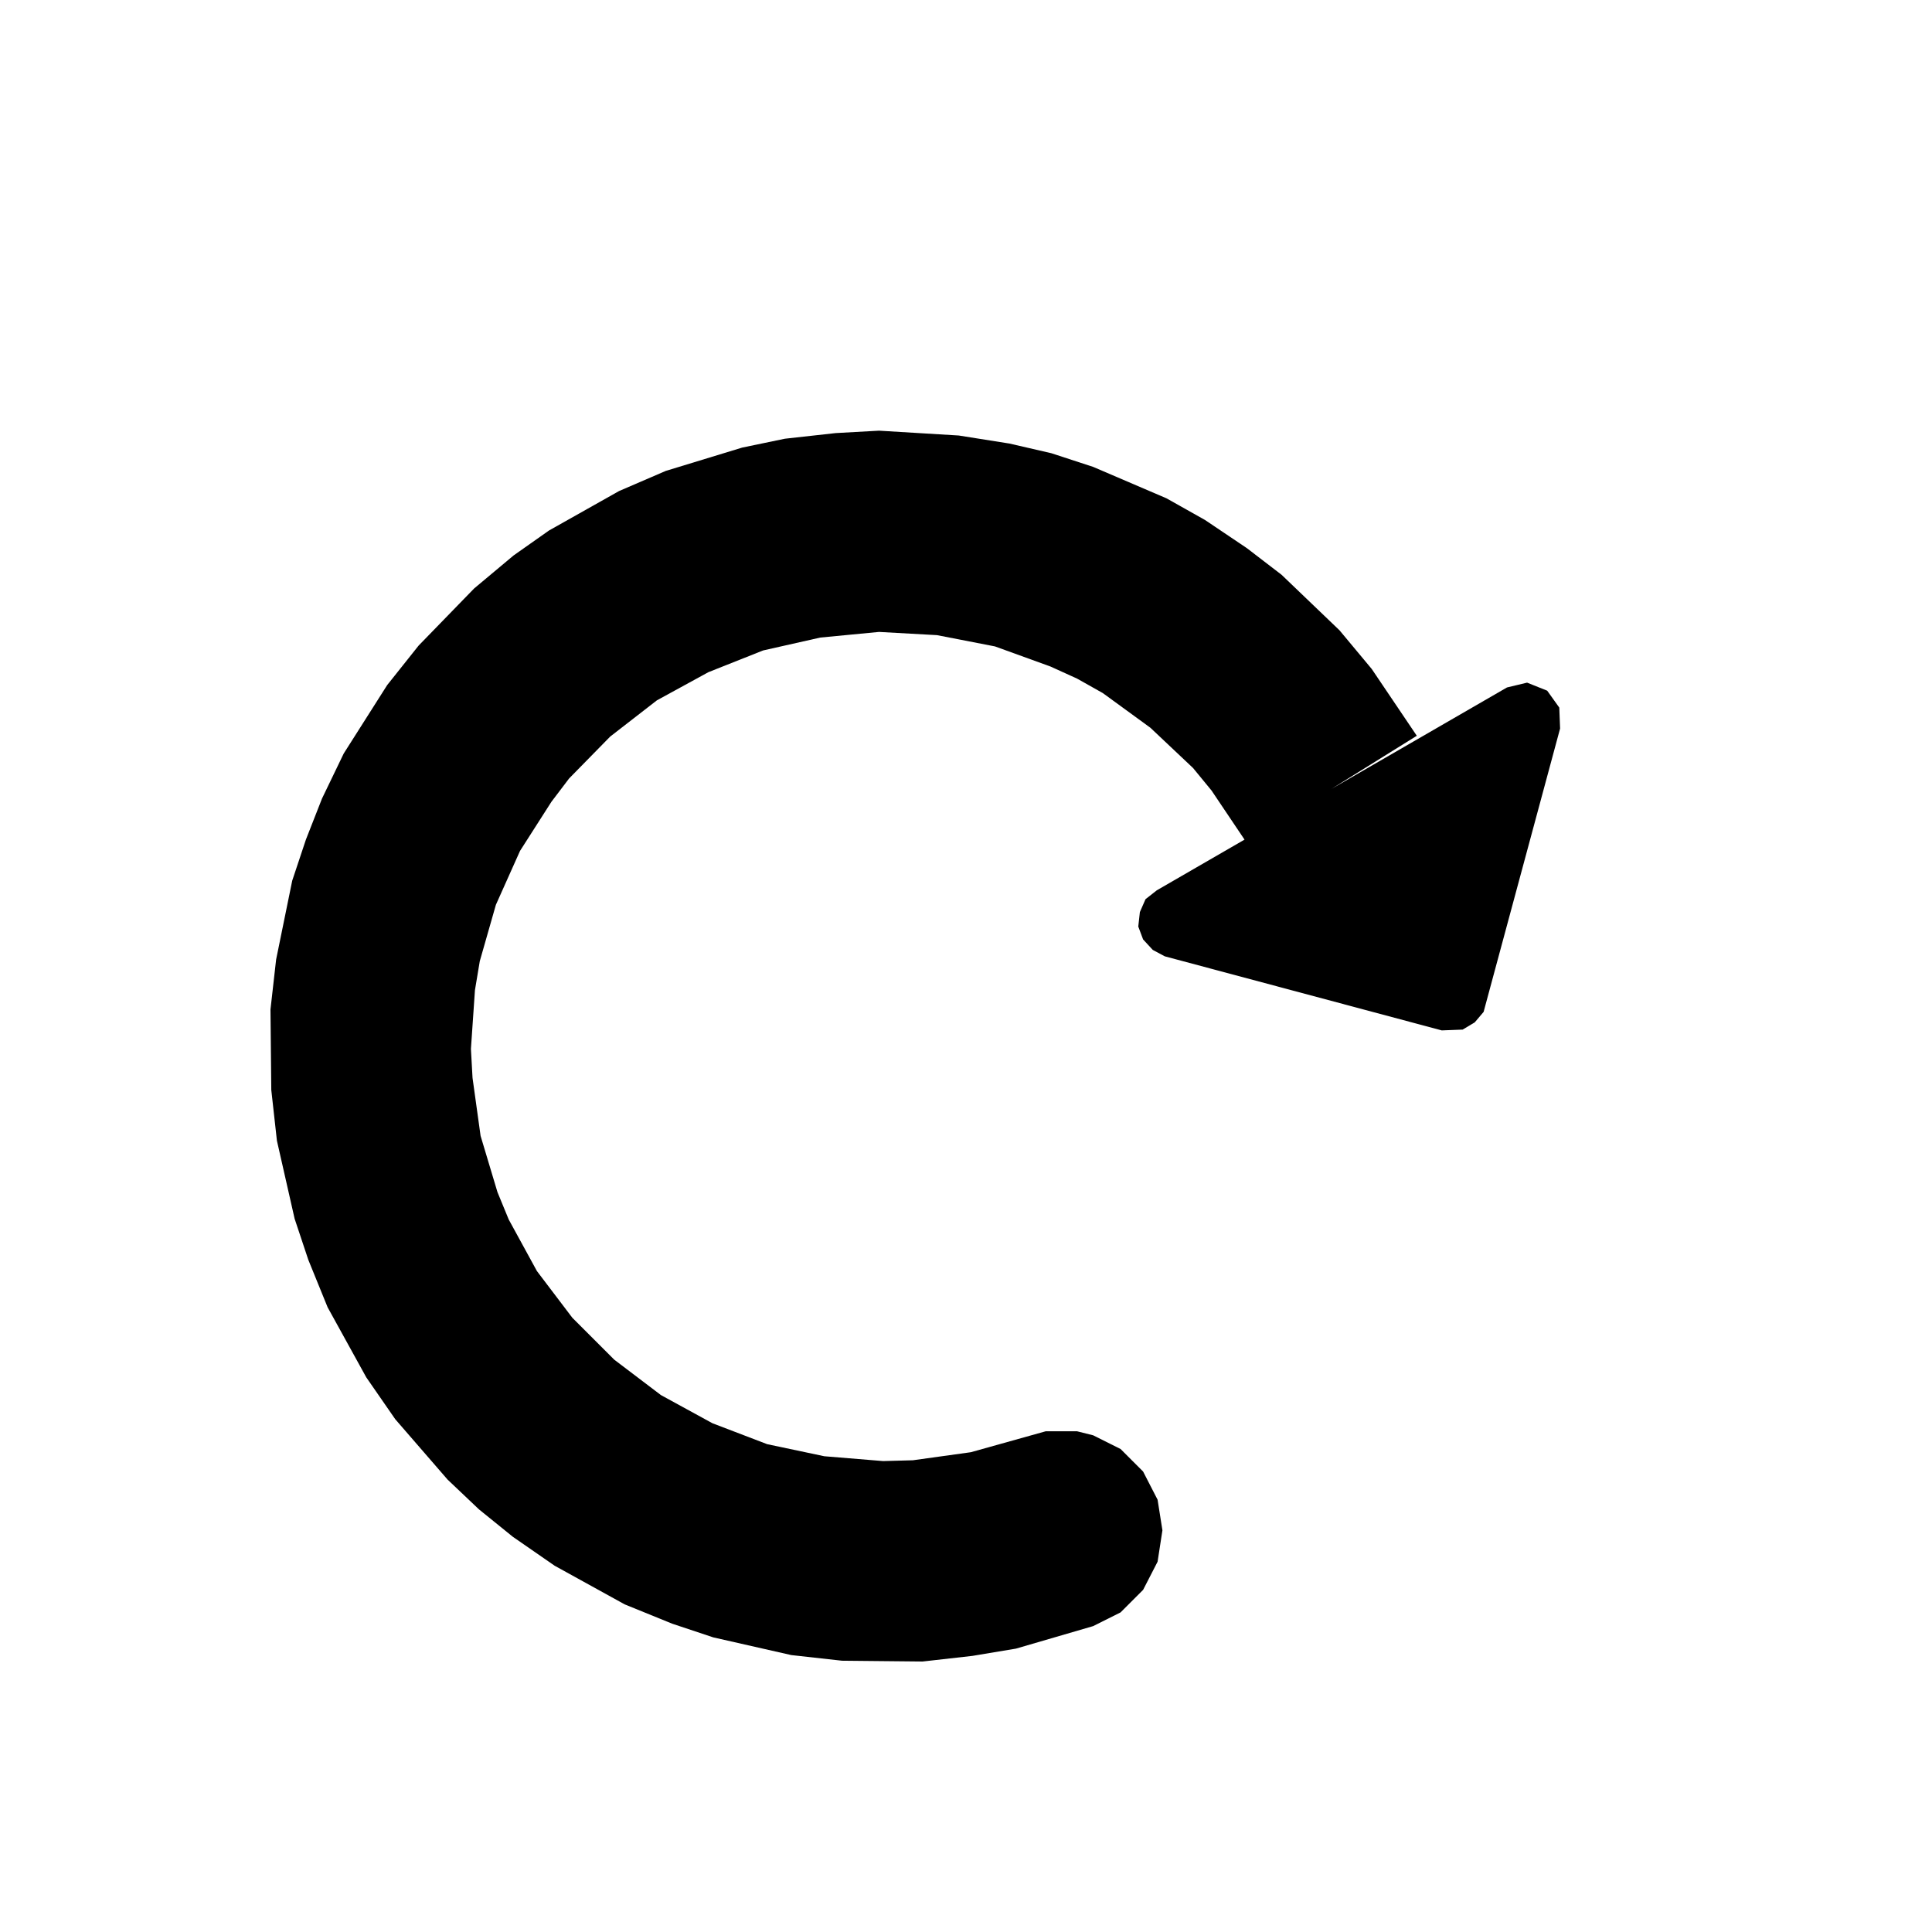
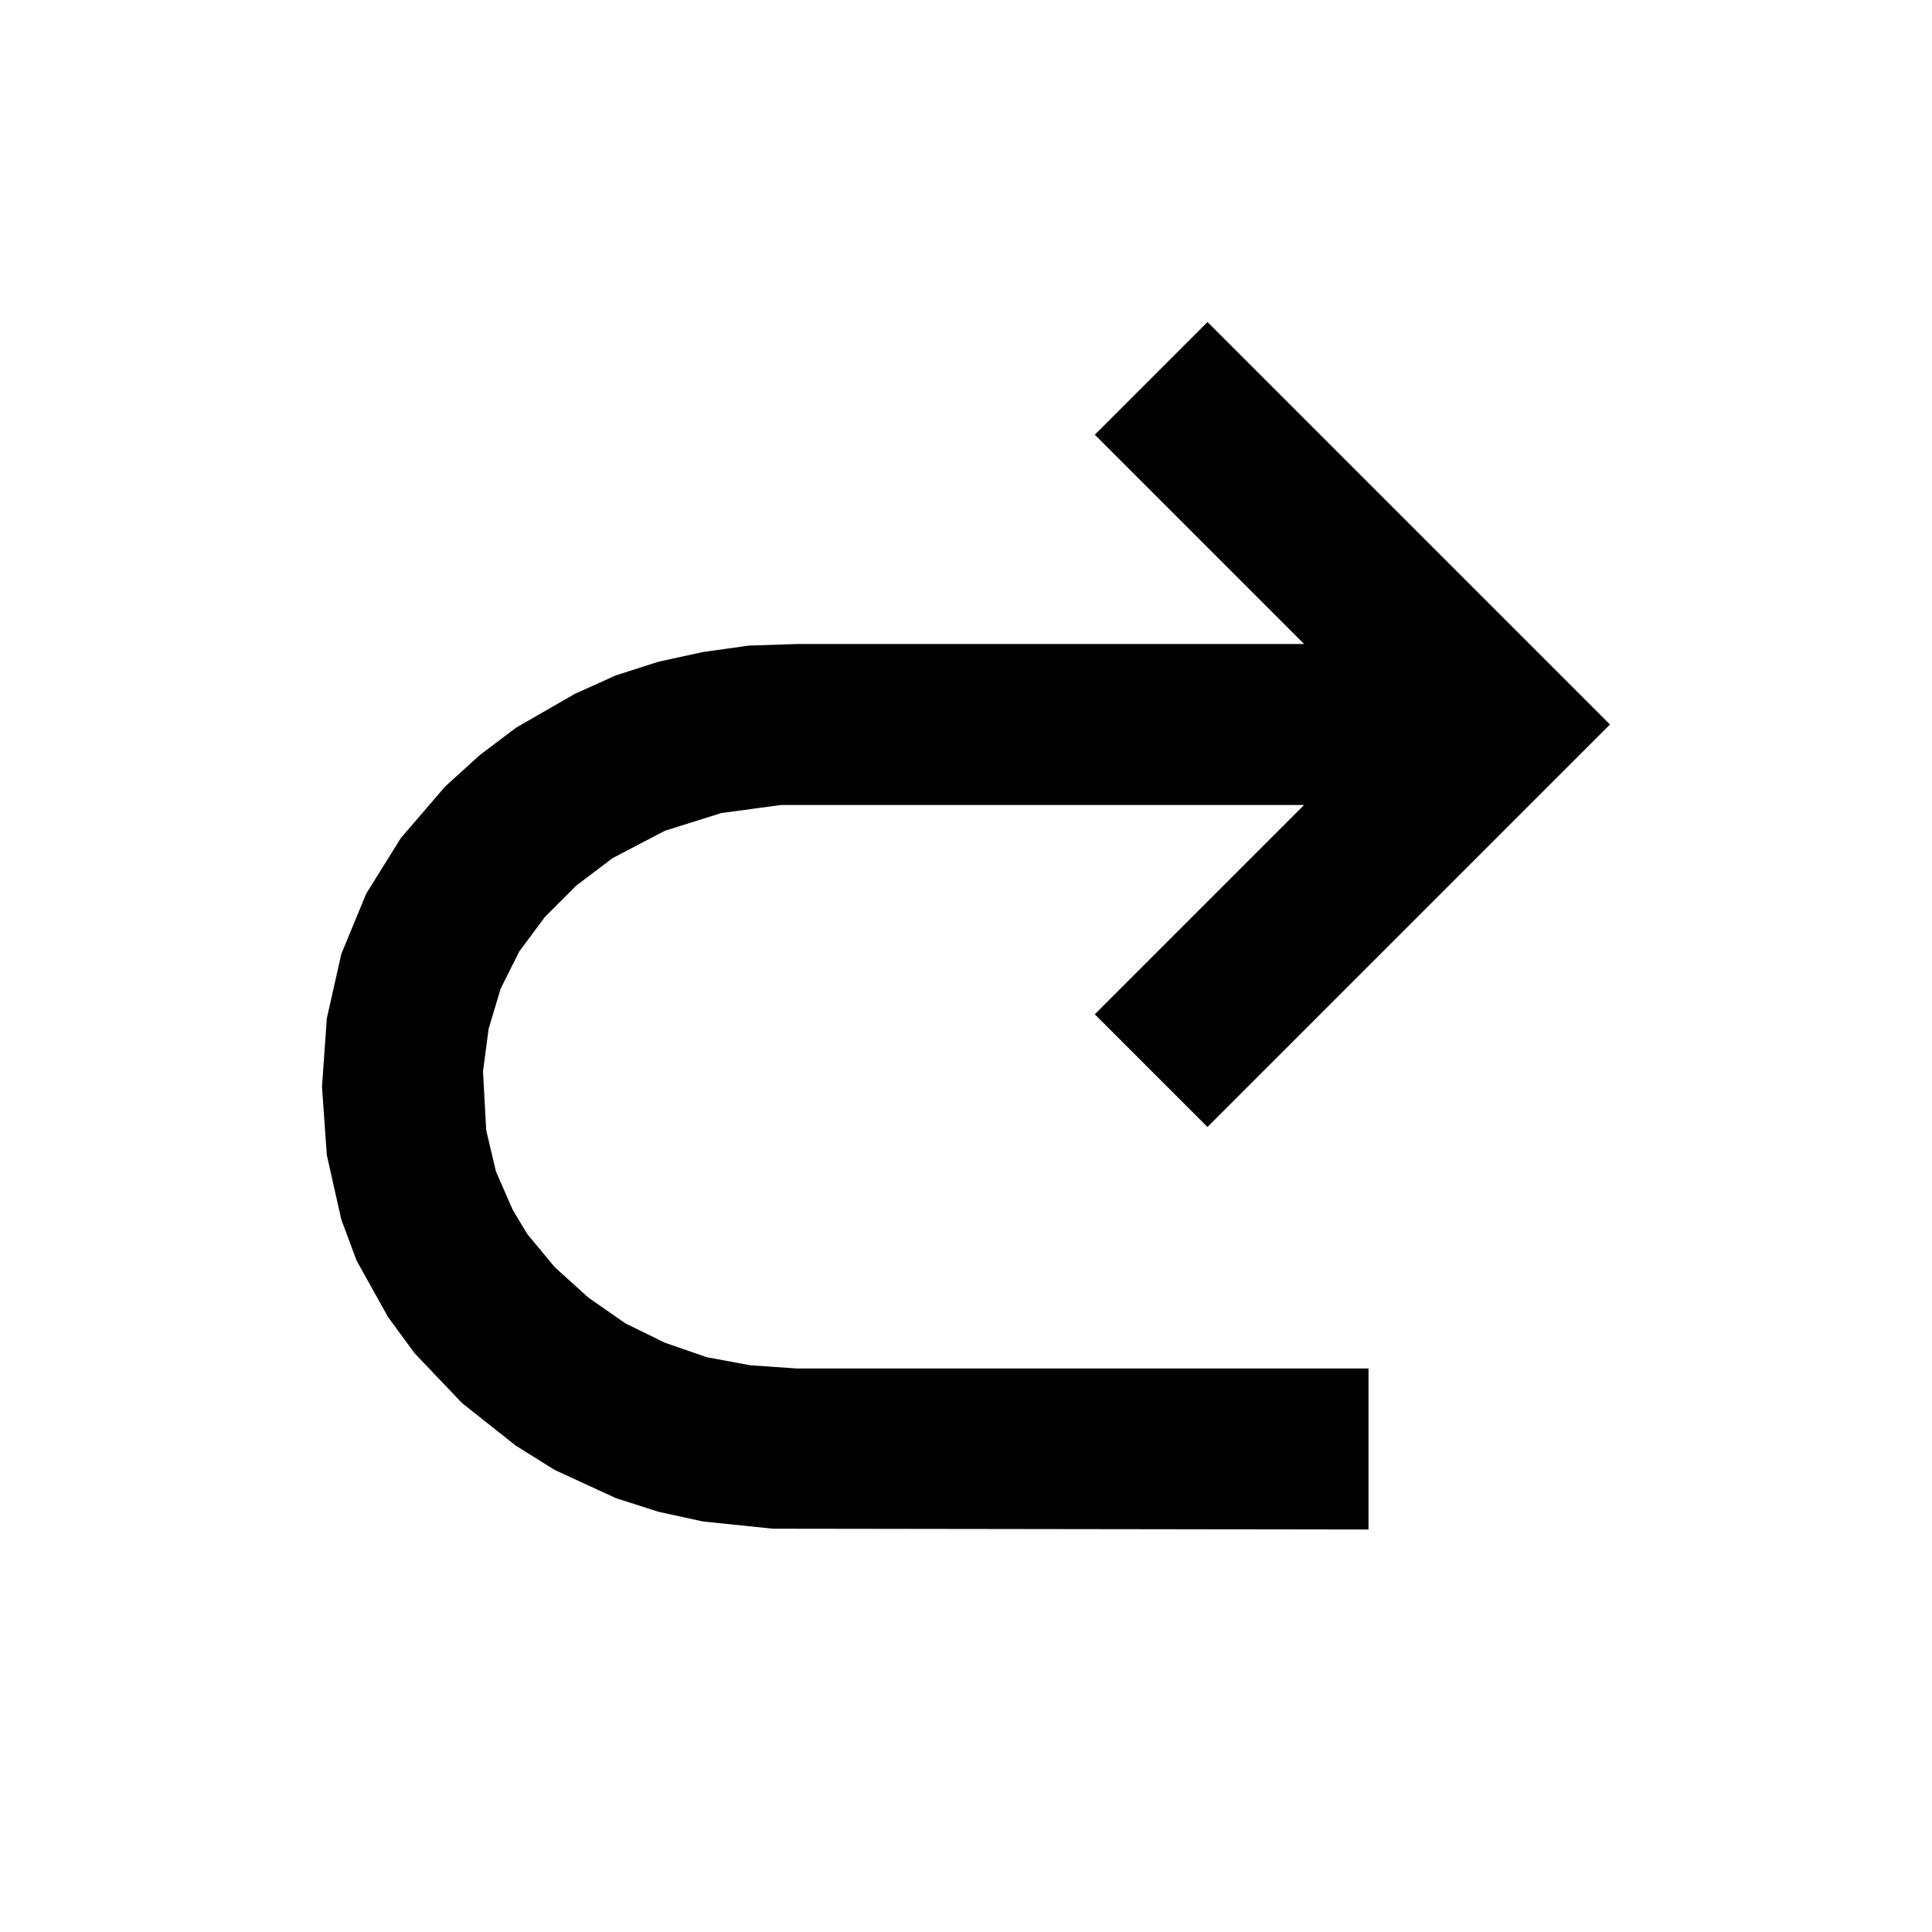
<svg xmlns="http://www.w3.org/2000/svg" viewBox="0 0 24 24">
-   <path fill="currentColor" fill-rule="evenodd" d="M18.43 12.57L18.32 12.7L18.17 12.79L17.91 12.8L14.47 11.88L14.32 11.8L14.2 11.67L14.14 11.51L14.16 11.33L14.23 11.17L14.37 11.06L15.46 10.43L15.05 9.82L14.82 9.54L14.29 9.04L13.7 8.61L13.38 8.43L13.05 8.28L12.36 8.03L11.64 7.89L10.92 7.85L10.19 7.92L9.48 8.08L8.8 8.35L8.16 8.7L7.58 9.15L7.07 9.67L6.85 9.96L6.46 10.57L6.16 11.24L5.96 11.94L5.9 12.3L5.85 13.03L5.87 13.39L5.97 14.11L6.18 14.81L6.32 15.15L6.67 15.79L7.11 16.37L7.63 16.89L8.21 17.33L8.85 17.68L9.53 17.94L10.24 18.09L10.97 18.15L11.34 18.14L12.06 18.04L12.99 17.78L13.38 17.78L13.58 17.83L13.92 18L14.2 18.28L14.38 18.63L14.44 19.01L14.38 19.4L14.2 19.75L13.92 20.03L13.58 20.2L12.62 20.48L12.08 20.57L11.46 20.64L10.46 20.63L9.83 20.56L8.86 20.34L8.35 20.17L7.76 19.93L6.89 19.45L6.37 19.09L5.95 18.75L5.56 18.38L4.91 17.63L4.55 17.11L4.07 16.24L3.83 15.65L3.66 15.14L3.44 14.17L3.37 13.54L3.36 12.54L3.43 11.92L3.63 10.94L3.8 10.43L4 9.92L4.27 9.36L4.81 8.51L5.2 8.02L5.89 7.31L6.38 6.9L6.82 6.59L7.69 6.1L8.27 5.85L9.22 5.56L9.75 5.45L10.38 5.38L10.92 5.35L11.91 5.41L12.54 5.51L13.06 5.63L13.58 5.8L14.49 6.19L14.97 6.46L15.49 6.81L15.92 7.14L16.64 7.83L17.04 8.31L17.6 9.14L16.54 9.8L18.72 8.54L18.97 8.48L19.22 8.58L19.37 8.79L19.38 9.05Z" />
+   <path fill="currentColor" fill-rule="evenodd" d="M17 19L17 17L9.9 17L9.32 16.96L8.78 16.86L8.26 16.68L7.77 16.44L7.31 16.12L6.89 15.74L6.55 15.33L6.37 15.03L6.16 14.55L6.04 14.04L6 13.31L6.07 12.78L6.22 12.28L6.45 11.82L6.77 11.39L7.16 11L7.61 10.66L8.26 10.32L8.96 10.1L9.7 10L16.2 10L13.6 12.6L15 14L20 9L15 4L13.6 5.4L16.2 8L9.9 8L9.3 8.02L8.73 8.1L8.18 8.22L7.65 8.39L7.14 8.62L6.41 9.04L5.96 9.38L5.53 9.77L4.98 10.41L4.55 11.1L4.24 11.85L4.06 12.65L4 13.5L4.06 14.35L4.24 15.15L4.43 15.66L4.82 16.36L5.15 16.81L5.74 17.43L6.41 17.96L6.89 18.26L7.65 18.61L8.18 18.78L8.73 18.9L9.6 18.99Z" />
</svg>
